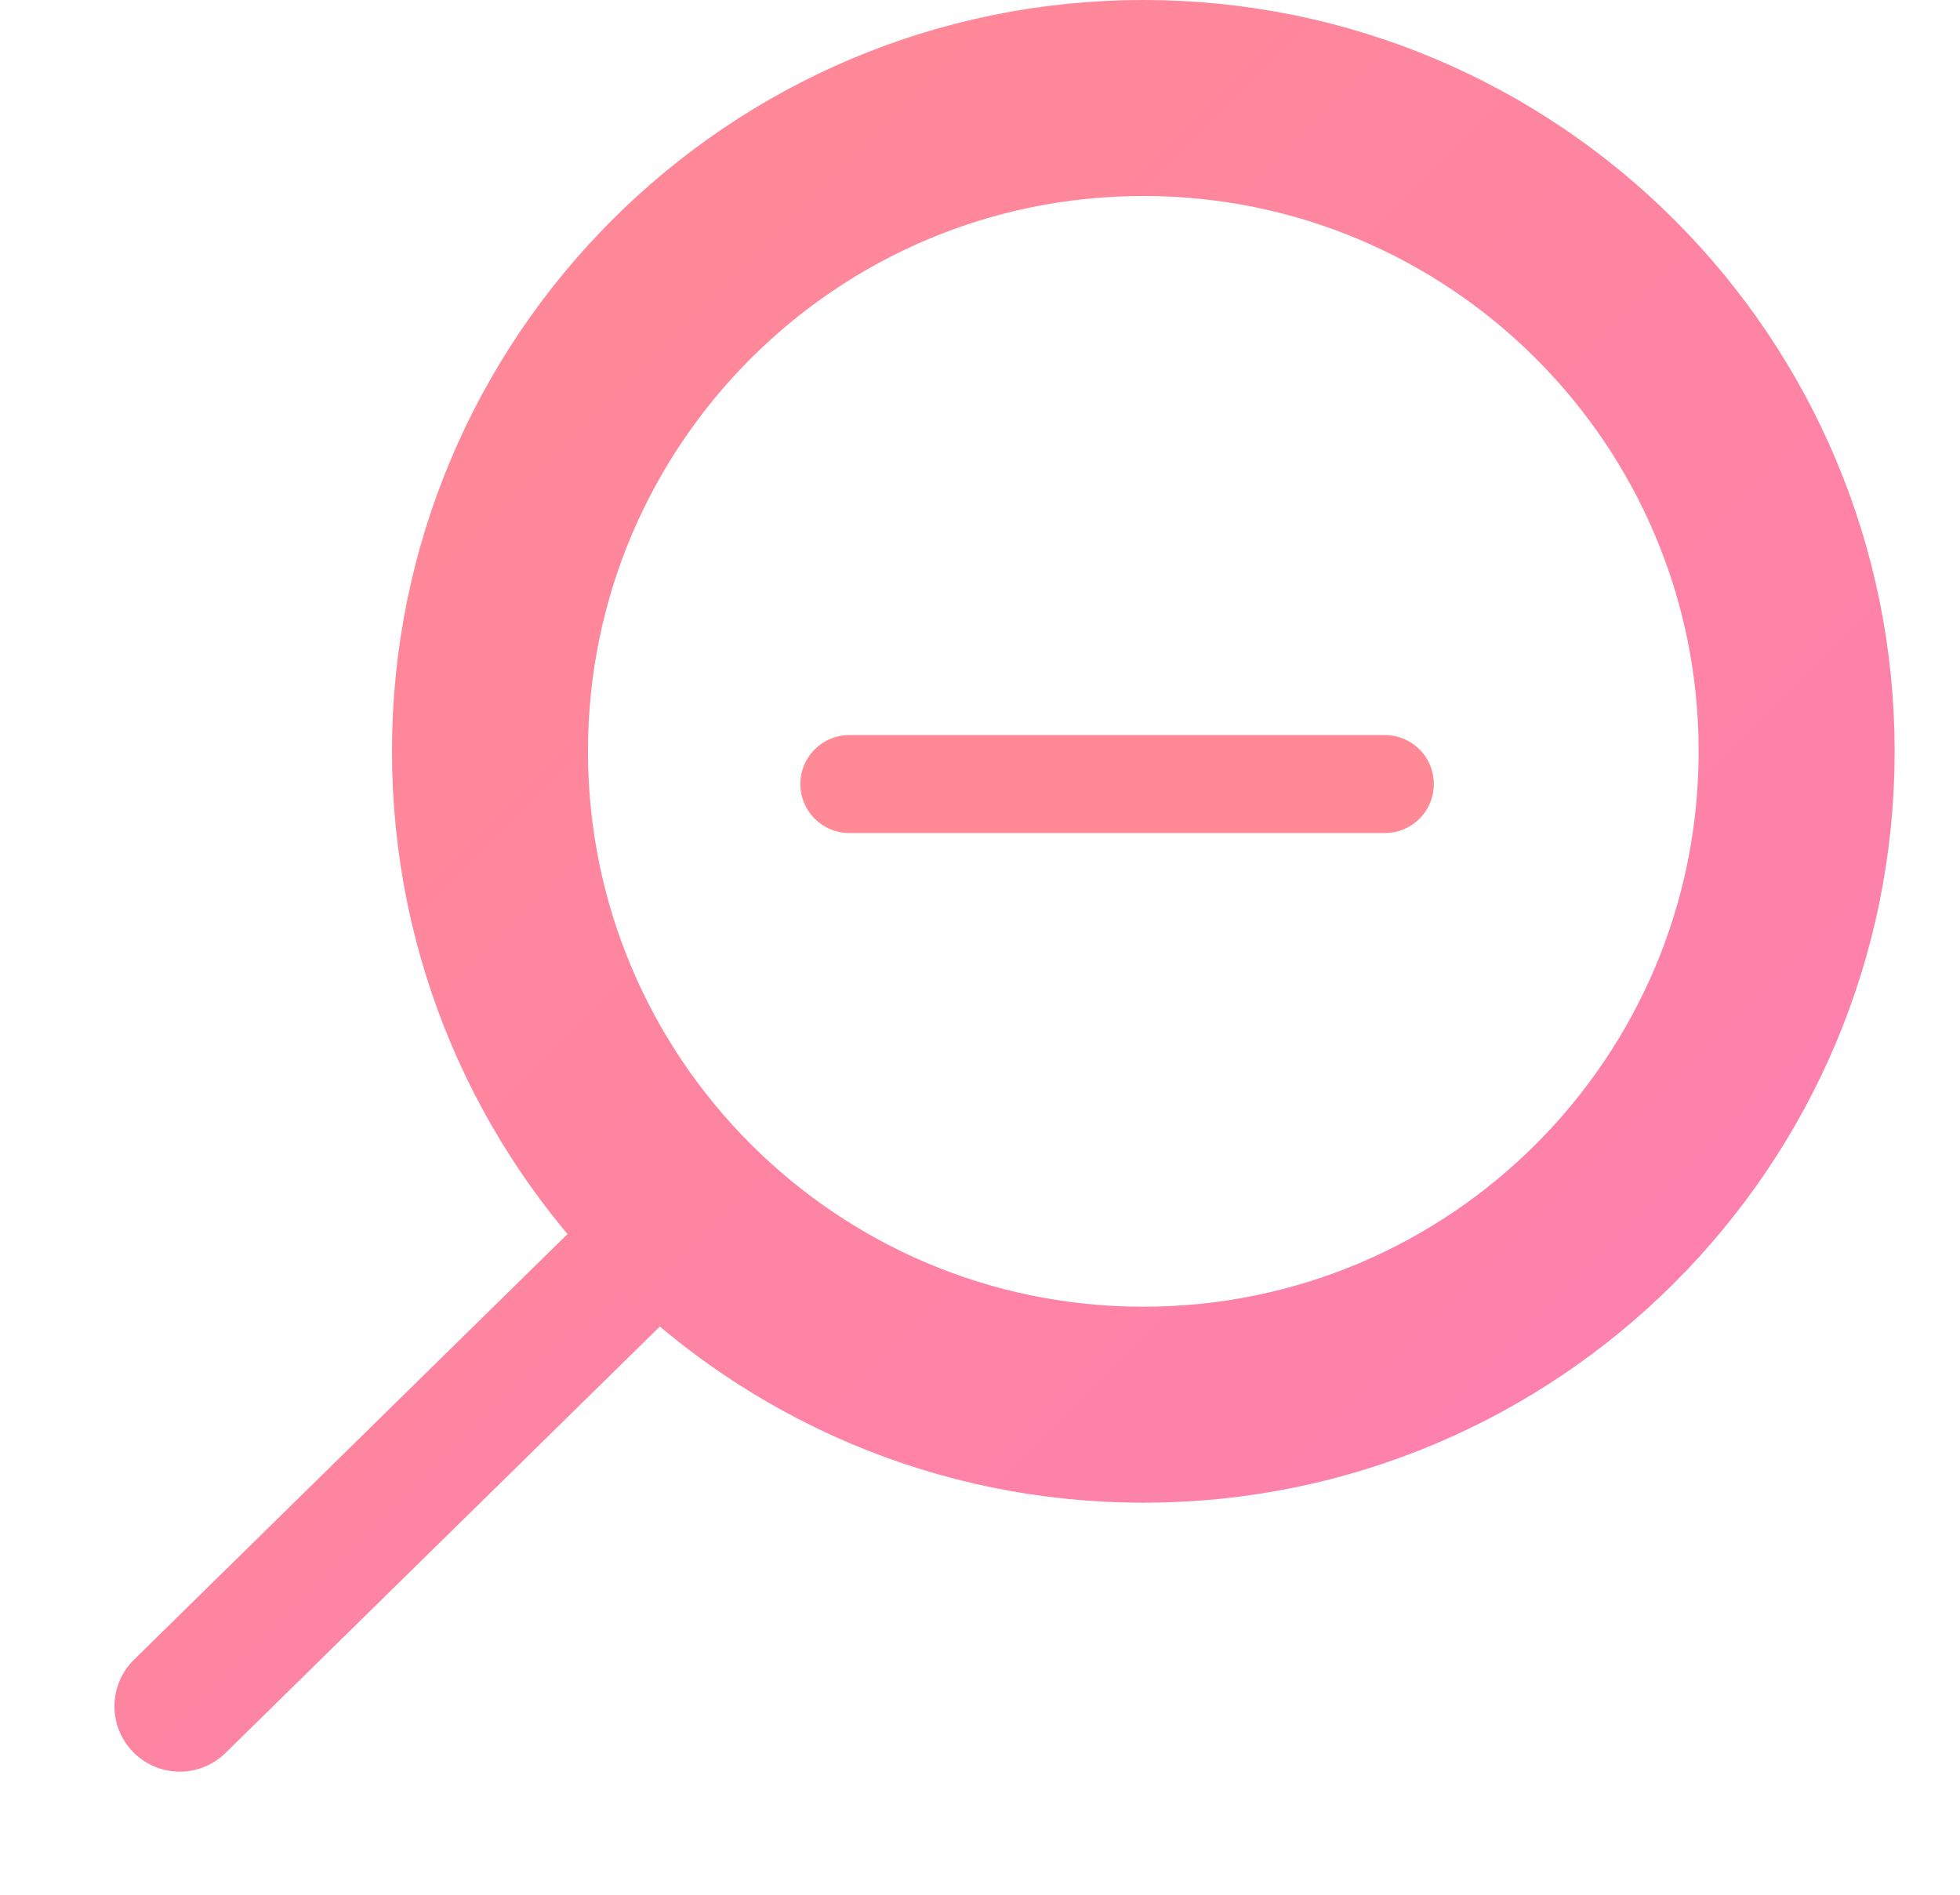
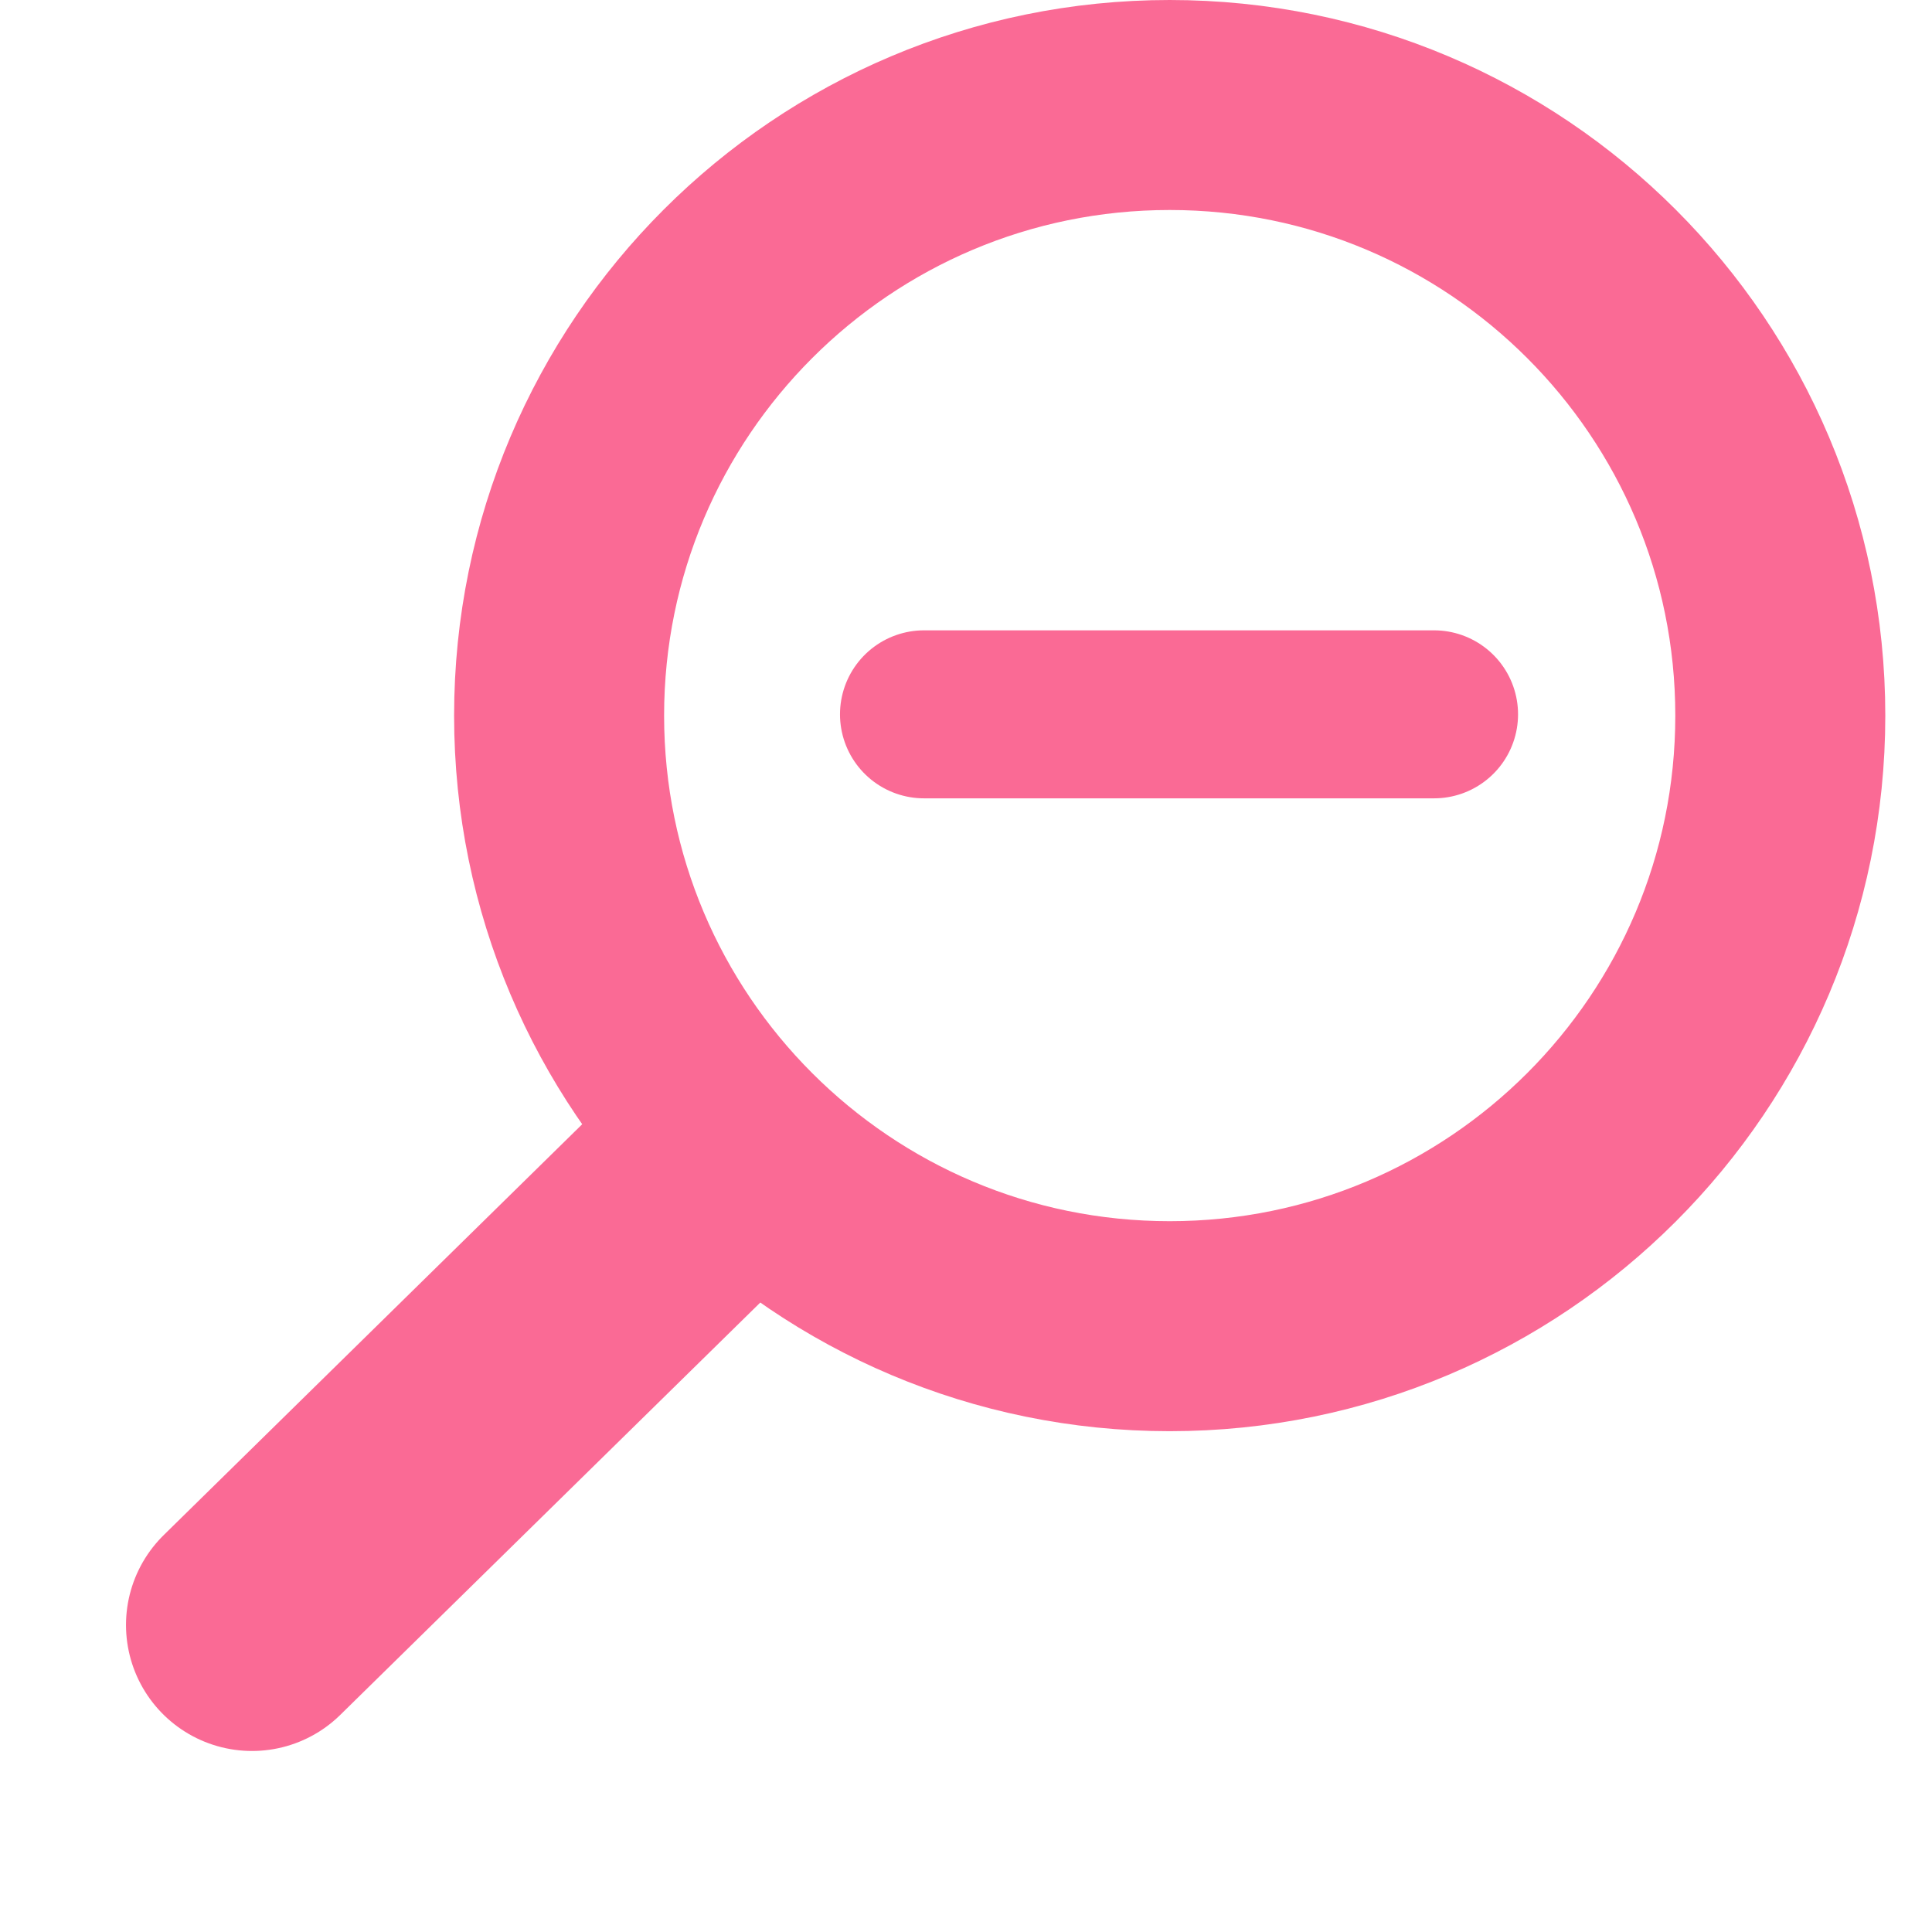
- <svg xmlns="http://www.w3.org/2000/svg" width="30px" height="29px" viewBox="0 0 30 29" version="1.1">
-   <defs>
-     <linearGradient x1="0%" y1="0%" x2="100%" y2="100%" id="linearGradient-1">
-       <stop stop-color="#FF8995" offset="0%" />
-       <stop stop-color="#FD80AF" offset="100%" />
-     </linearGradient>
-     <linearGradient x1="49.256%" y1="0%" x2="50.744%" y2="100%" id="linearGradient-2">
-       <stop stop-color="#FF8995" offset="0%" />
-       <stop stop-color="#FD80AF" offset="100%" />
-     </linearGradient>
-   </defs>
+ <svg xmlns="http://www.w3.org/2000/svg" width="23px" height="23px" viewBox="0 0 23 23" version="1.1">
  <g id="Page-1" stroke="none" stroke-width="1" fill="none" fill-rule="evenodd">
-     <g id="Unzoom" transform="translate(2.751631, 0)">
-       <line x1="0" y1="26.116" x2="7.248" y2="19" id="Path-4" stroke="url(#linearGradient-1)" stroke-width="2" stroke-linecap="round" />
-       <line x1="14.347" y1="16.098" x2="14.347" y2="7.902" id="Path-4" stroke="#FF8995" stroke-width="1.5" stroke-linecap="round" transform="translate(14.34679, 12) rotate(90) translate(-14.34679, -12) " />
-       <circle id="Oval" stroke="url(#linearGradient-1)" stroke-width="3" cx="14.748" cy="11.5" r="10" />
+     <g id="Zoom-in" transform="translate(3, 0)" stroke="#FA6A95">
+       <line x1="0" y1="19.345" x2="5.369" y2="14.074" id="Path-4" stroke-width="3" stroke-linecap="round" />
+       <path d="M8,8.504 L14.072,8.504" id="Combined-Shape" stroke-width="2" stroke-linecap="round" />
+       <circle id="Oval" stroke-width="2.5" cx="10.925" cy="8.519" r="7.269" />
    </g>
  </g>
</svg>
